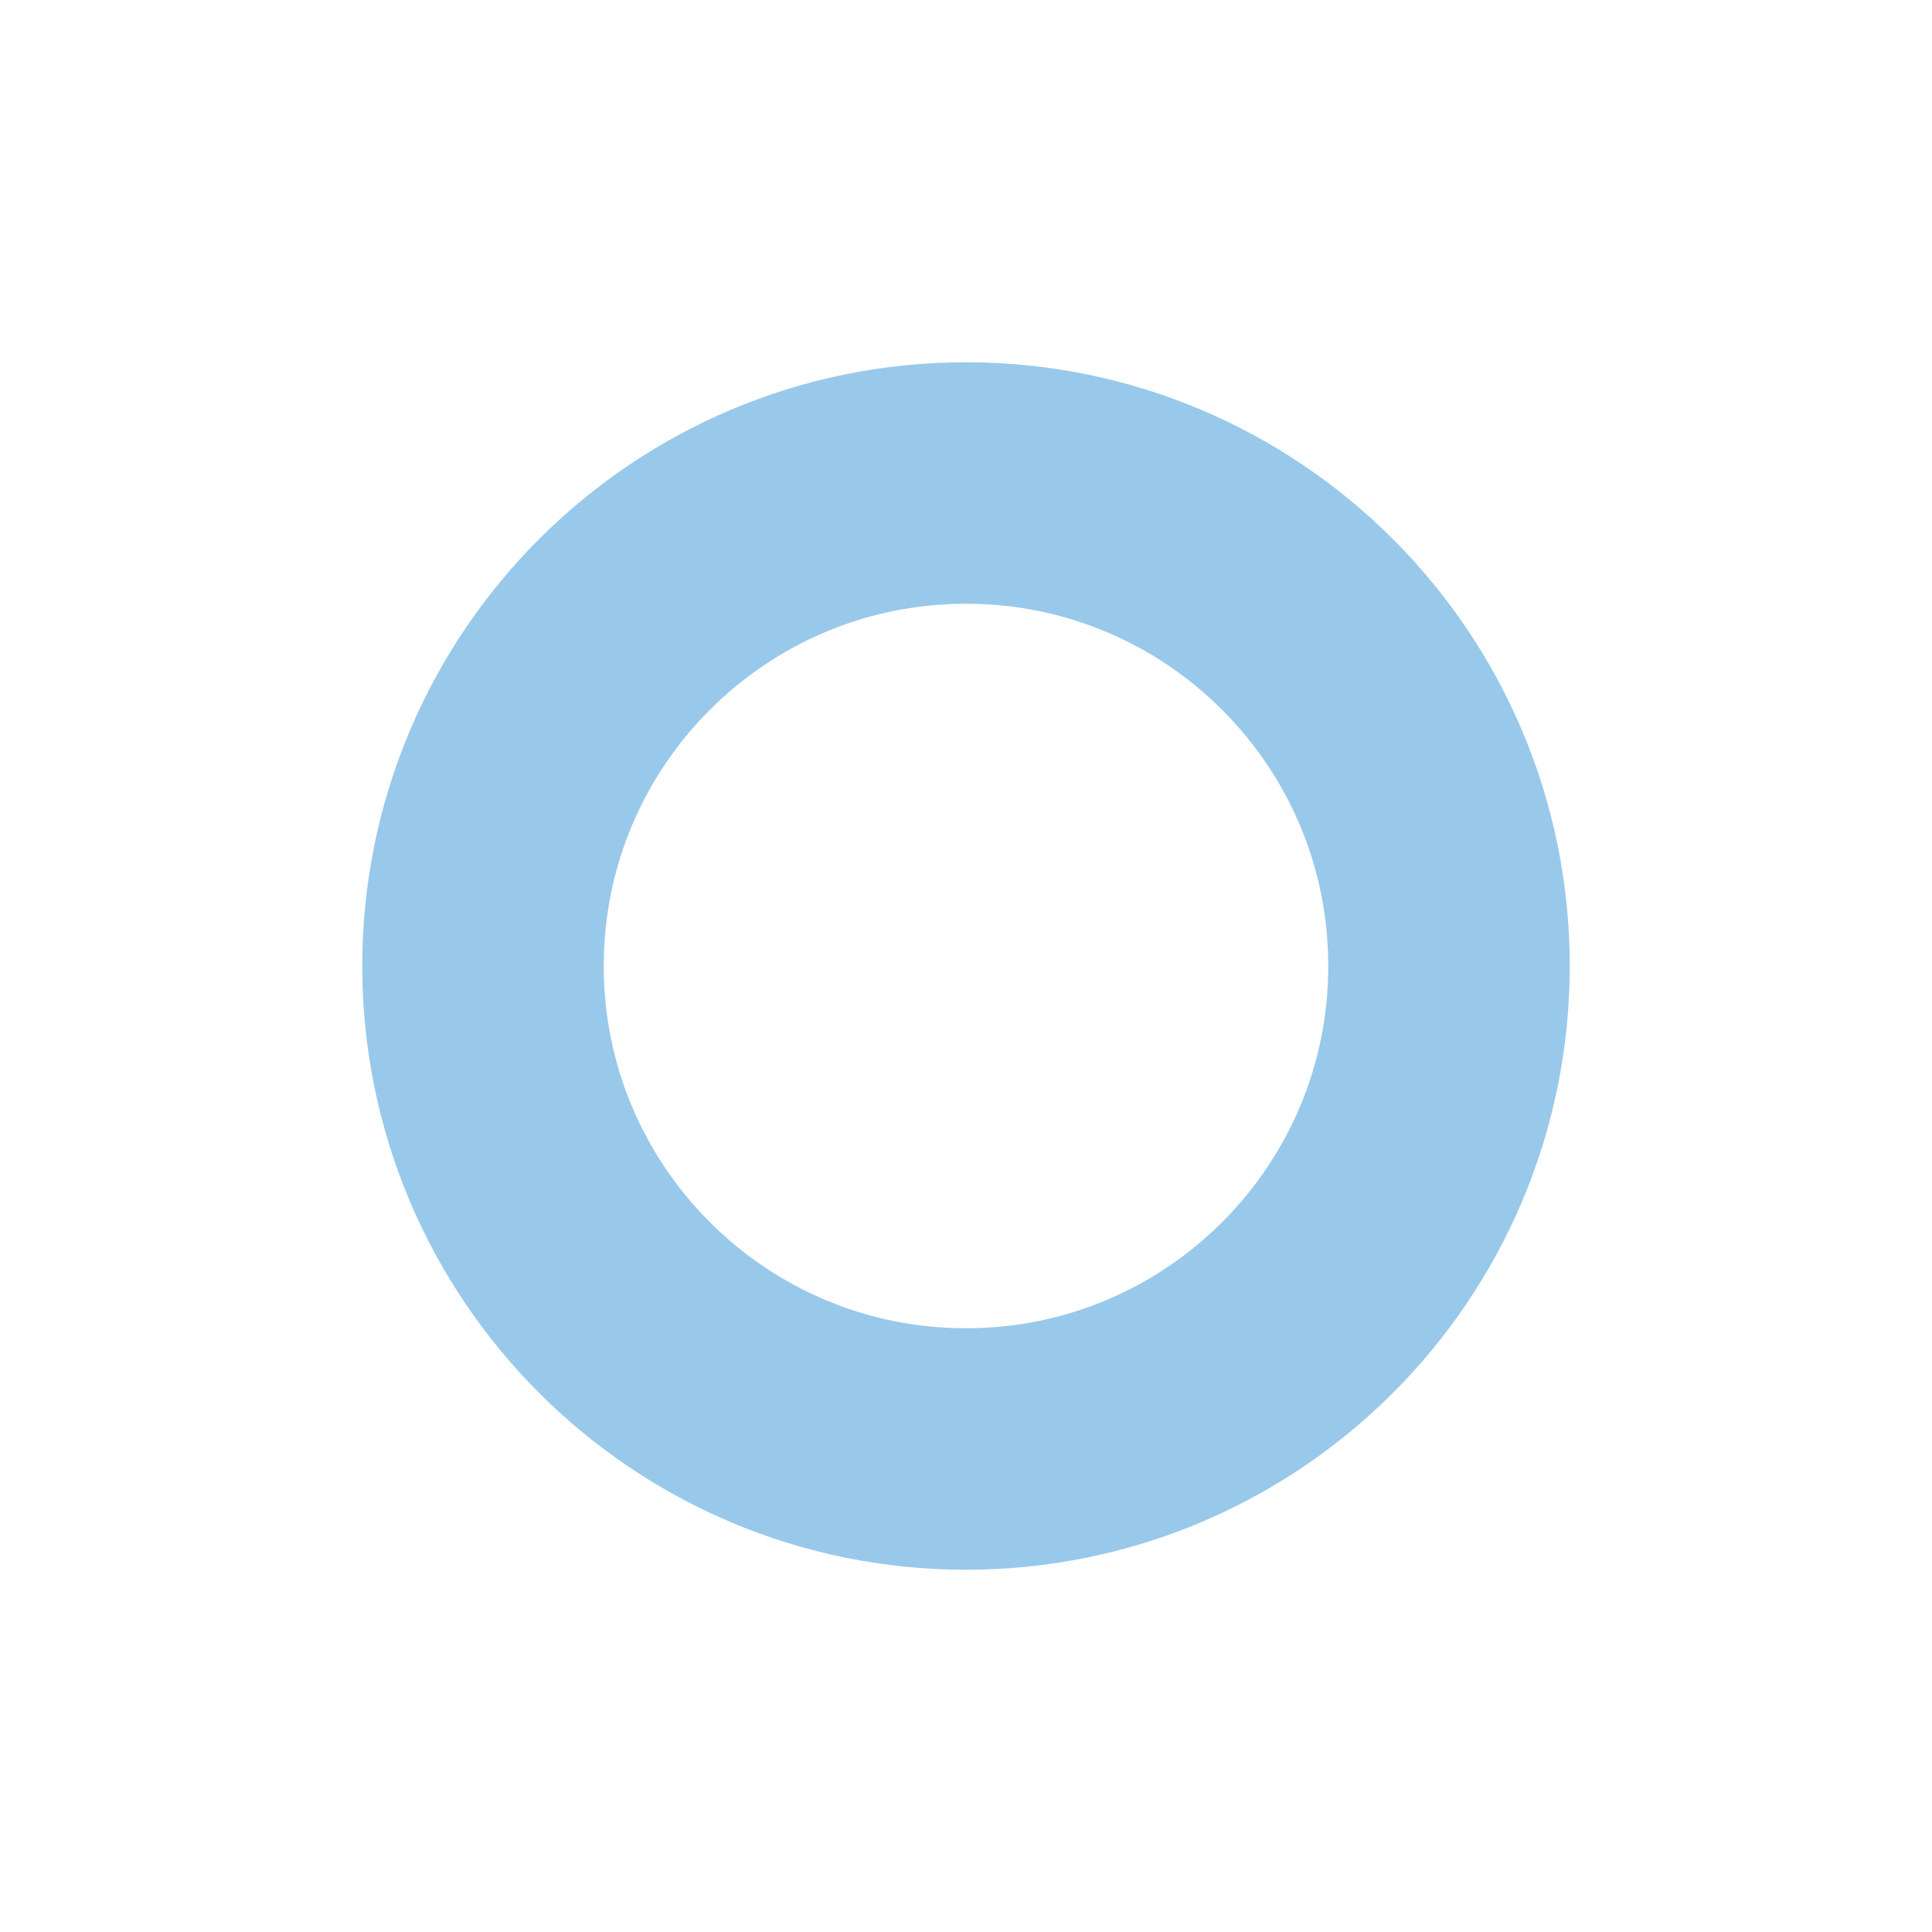
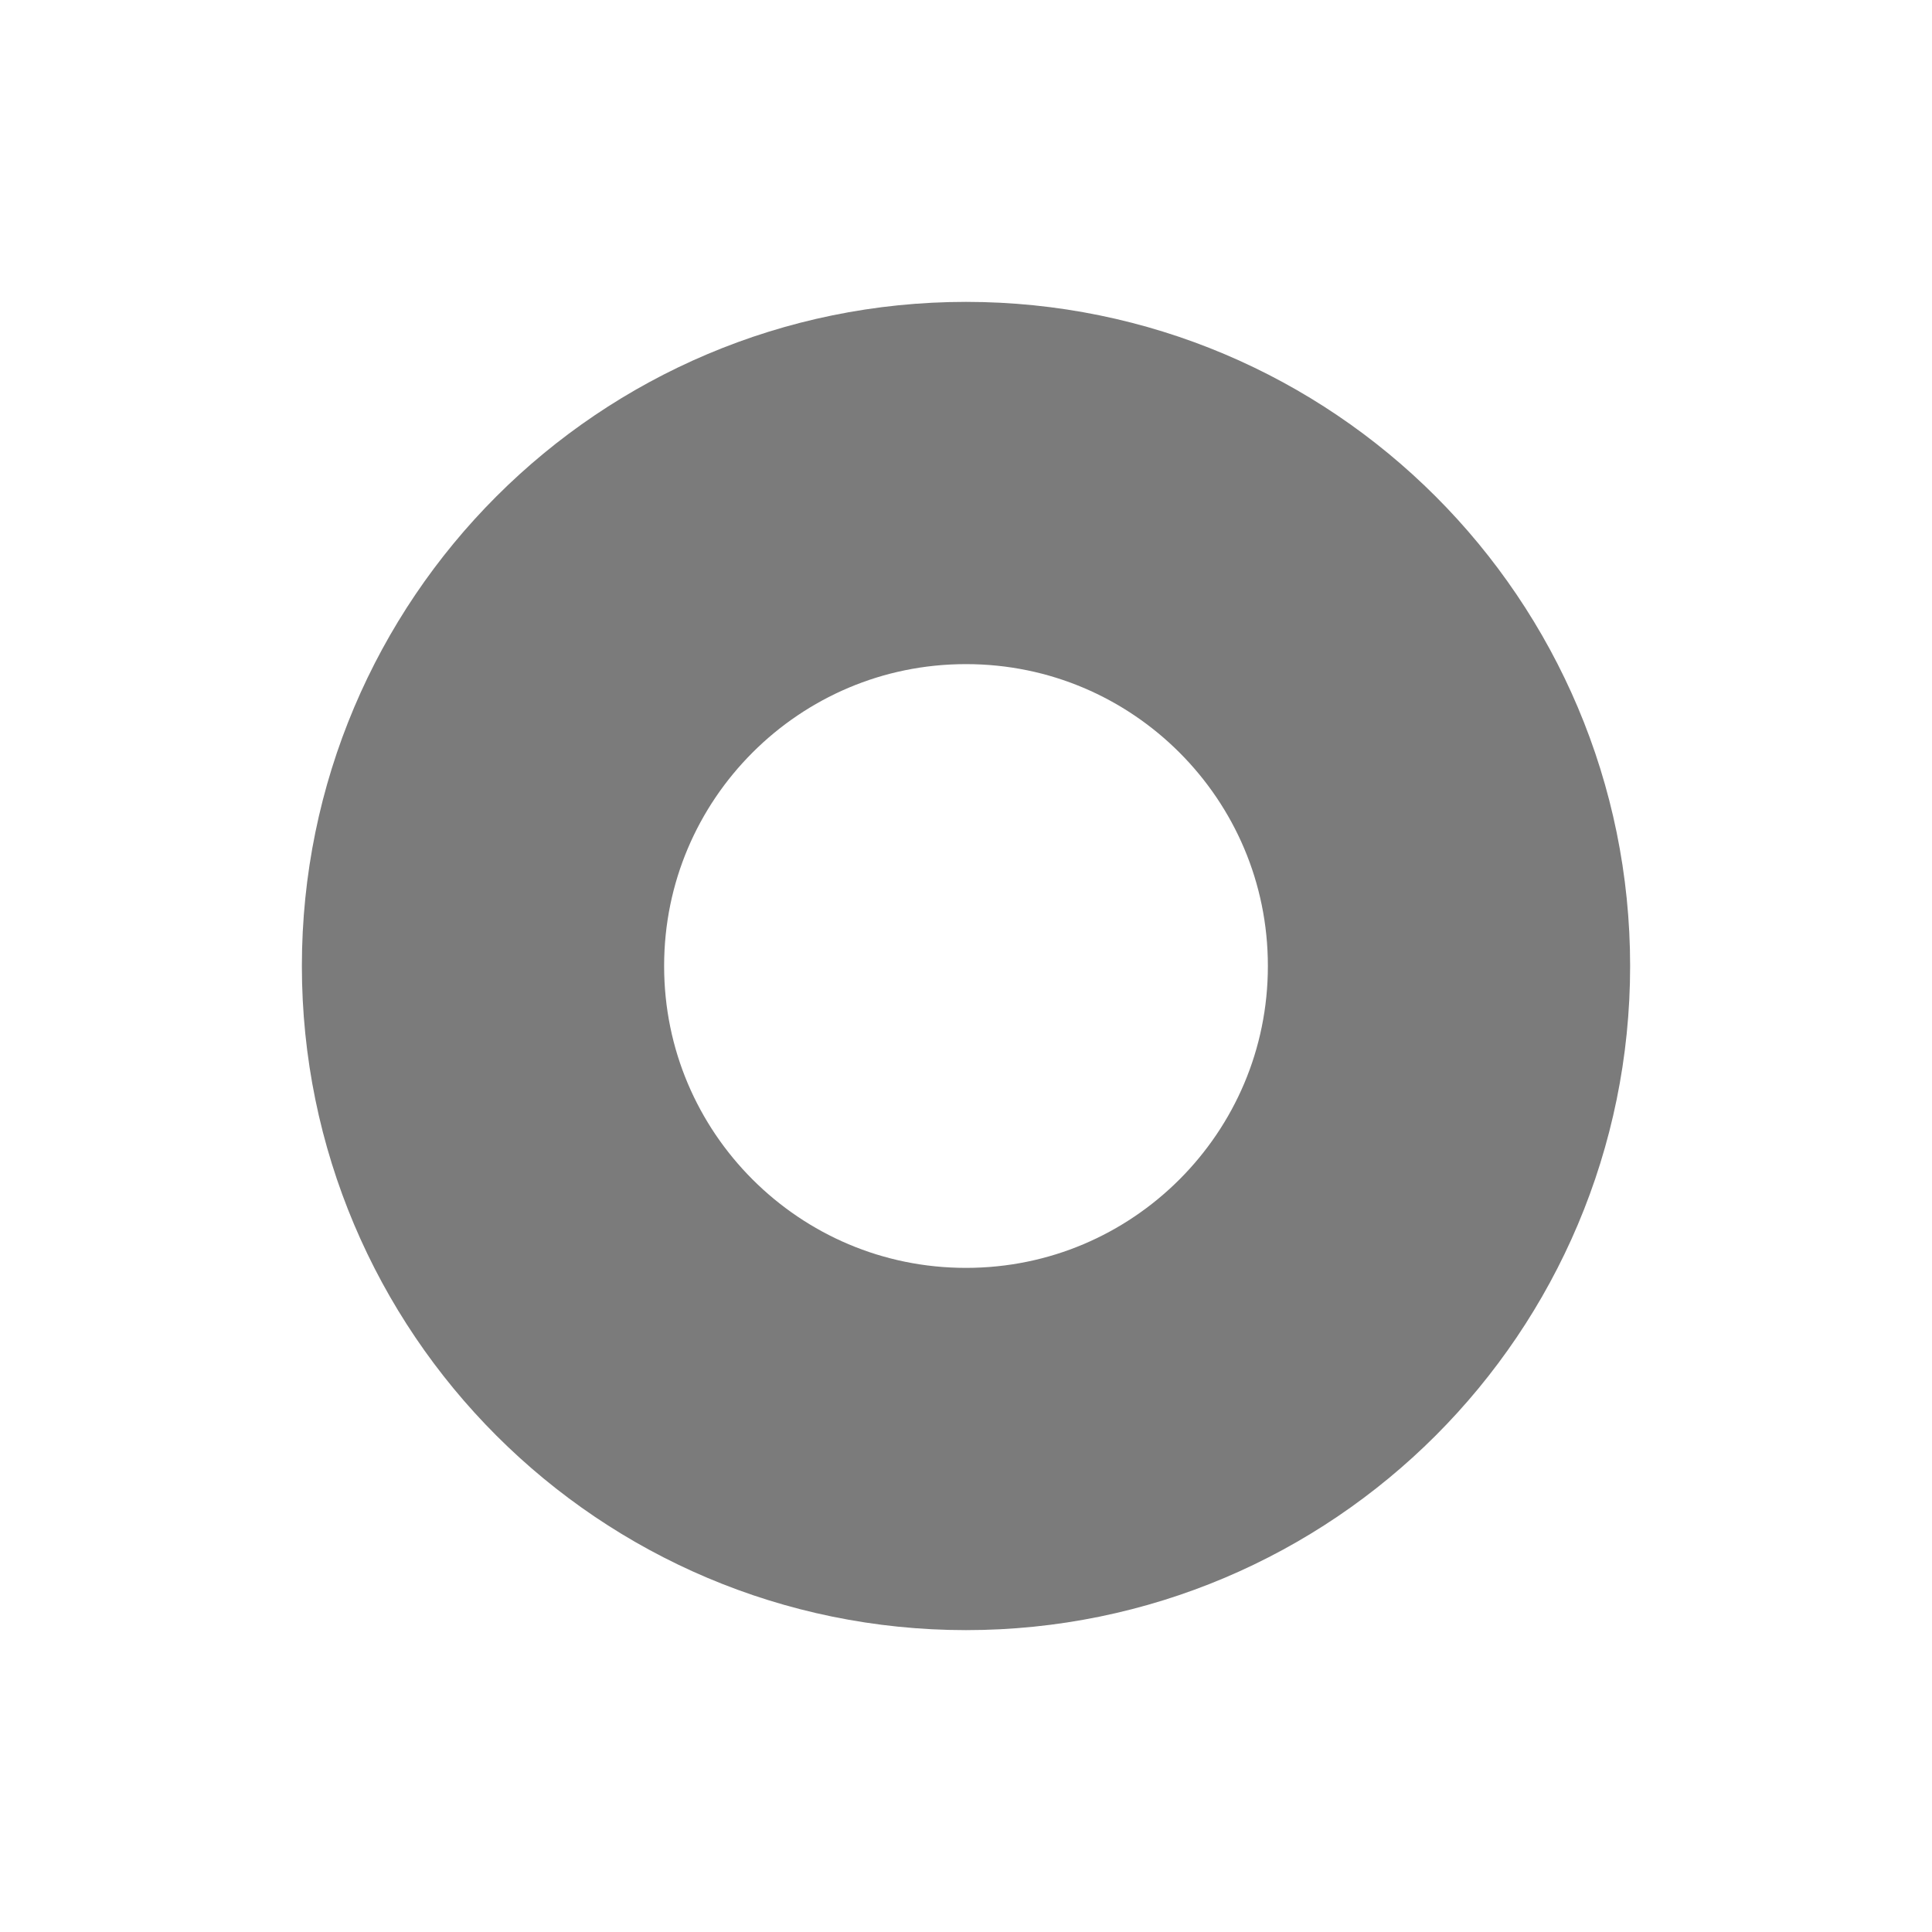
<svg xmlns="http://www.w3.org/2000/svg" width="16" height="16" viewBox="0 0 16 16">
  <g fill="none" fill-rule="evenodd">
-     <g stroke="#007ACC" stroke-width="2" stroke-opacity=".4">
+     <g stroke="#5A5A5A" stroke-width="3" stroke-opacity="0.8">
      <circle cx="8" cy="8" r="4" />
    </g>
  </g>
</svg>
